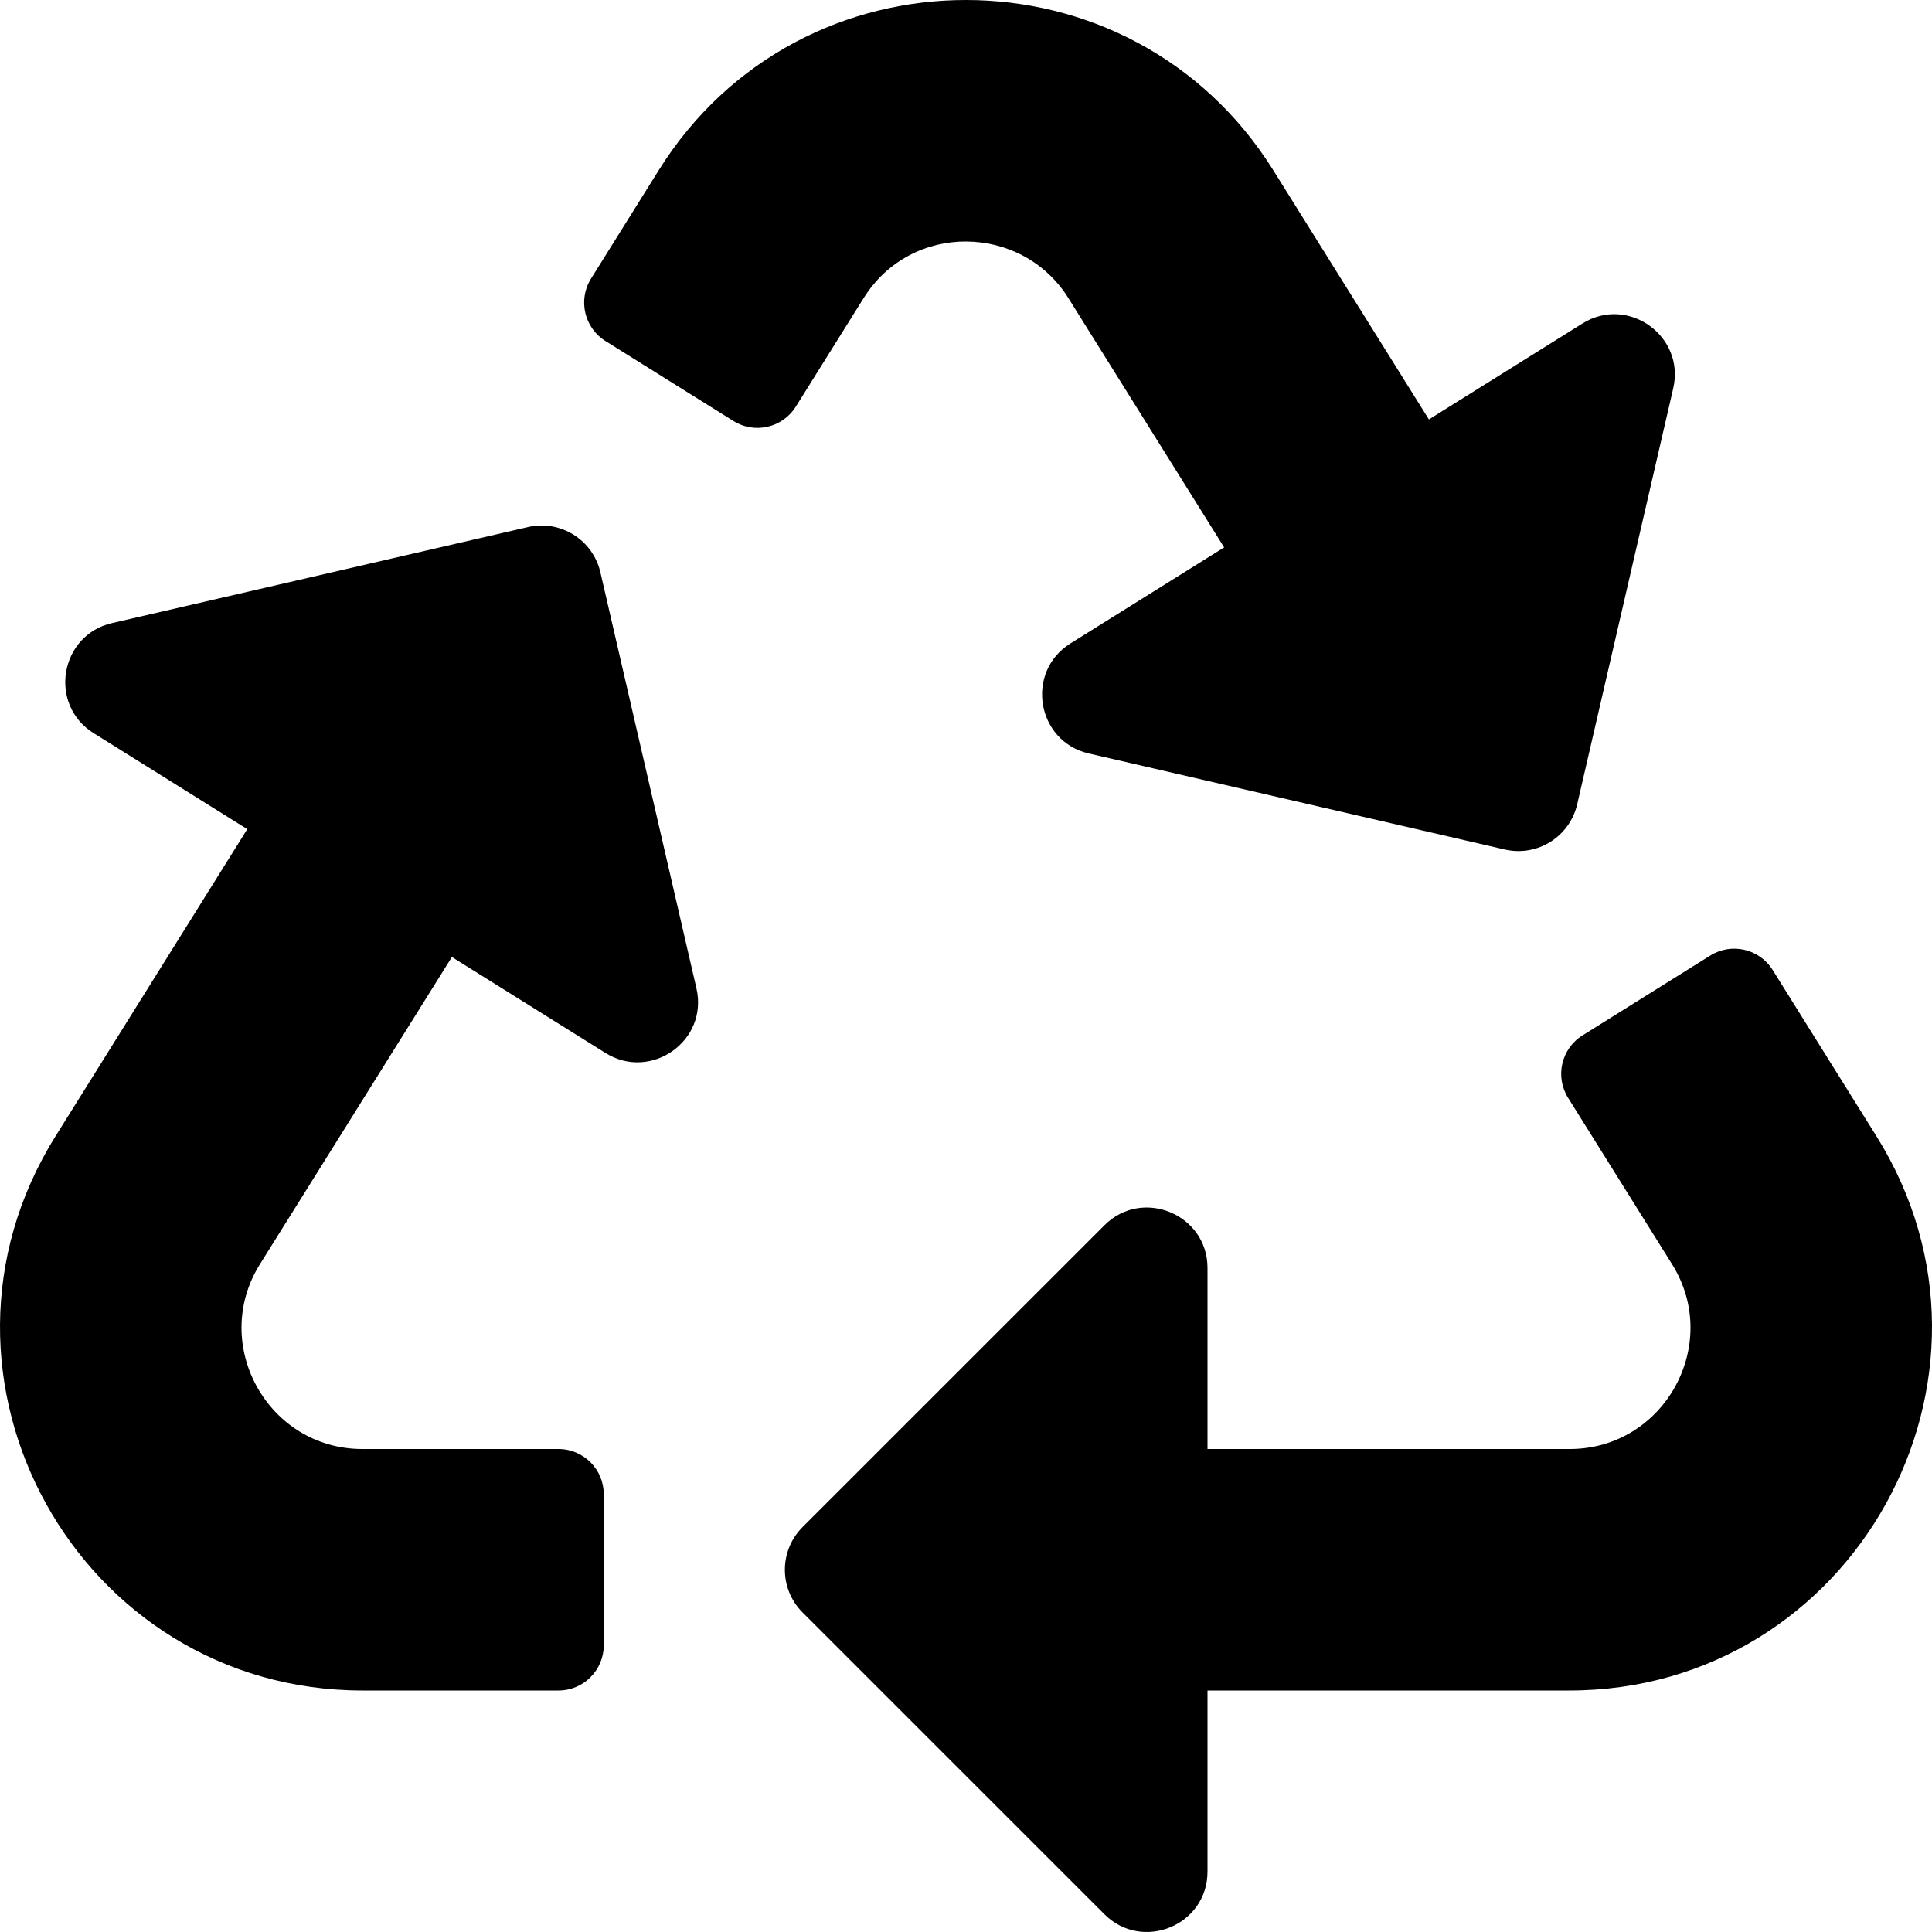
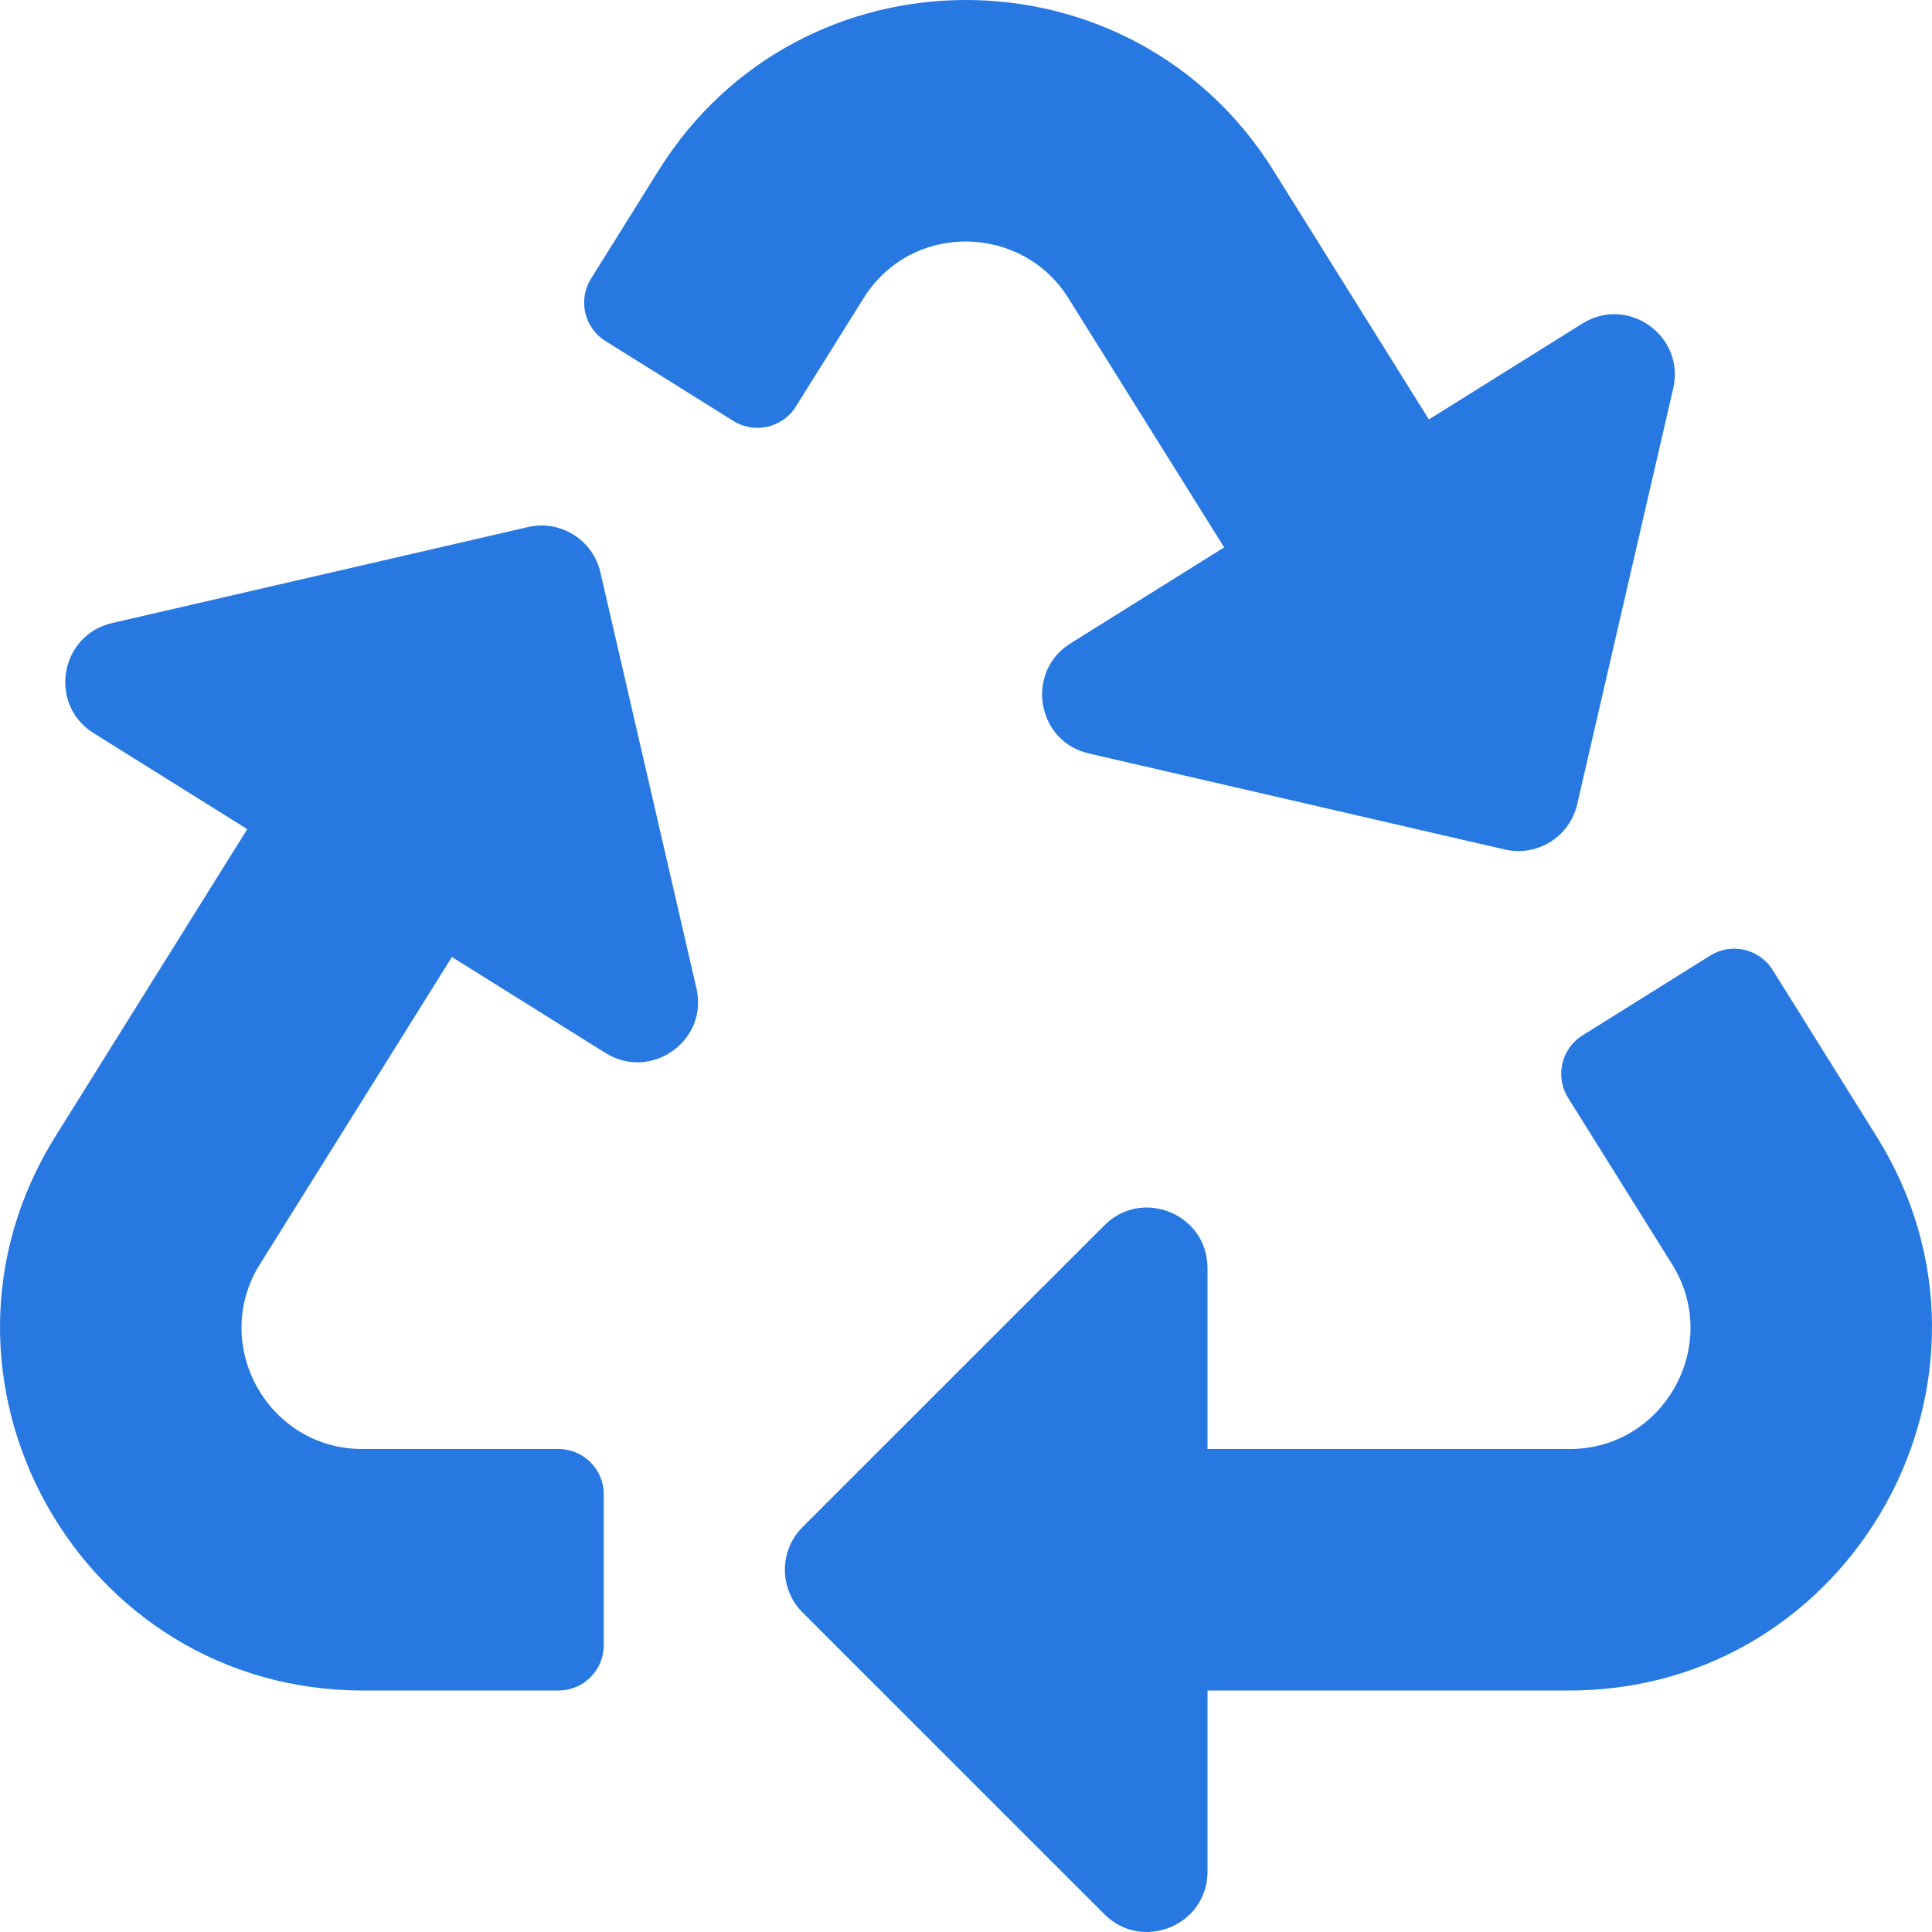
<svg xmlns="http://www.w3.org/2000/svg" aria-hidden="true" focusable="false" data-prefix="fas" data-icon="recycle" class="svg-inline--fa fa-recycle fa-w-16" role="img" viewBox="0 0 512 512">
-   <path fill="currentColor" d="M184.561 261.903c3.232 13.997-12.123 24.635-24.068 17.168l-40.736-25.455-50.867 81.402C55.606 356.273 70.96 384 96.012 384H148c6.627 0 12 5.373 12 12v40c0 6.627-5.373 12-12 12H96.115c-75.334 0-121.302-83.048-81.408-146.88l50.822-81.388-40.725-25.448c-12.081-7.547-8.966-25.961 4.879-29.158l110.237-25.45c8.611-1.988 17.201 3.381 19.189 11.99l25.452 110.237zm98.561-182.915l41.289 66.076-40.74 25.457c-12.051 7.528-9 25.953 4.879 29.158l110.237 25.45c8.672 1.999 17.215-3.438 19.189-11.99l25.45-110.237c3.197-13.844-11.99-24.719-24.068-17.168l-40.687 25.424-41.263-66.082c-37.521-60.033-125.209-60.171-162.816 0l-17.963 28.766c-3.51 5.62-1.8 13.021 3.82 16.533l33.919 21.195c5.62 3.512 13.024 1.803 16.536-3.817l17.961-28.743c12.712-20.341 41.973-19.676 54.257-.022zM497.288 301.12l-27.515-44.065c-3.511-5.623-10.916-7.334-16.538-3.821l-33.861 21.159c-5.62 3.512-7.33 10.915-3.818 16.536l27.564 44.112c13.257 21.211-2.057 48.96-27.136 48.96H320V336.02c0-14.213-17.242-21.383-27.313-11.313l-80 79.981c-6.249 6.248-6.249 16.379 0 22.627l80 79.989C302.689 517.308 320 510.3 320 495.989V448h95.88c75.274 0 121.335-82.997 81.408-146.88z" />
+   <path fill="rgba(40, 120, 226, 89)" d="M184.561 261.903c3.232 13.997-12.123 24.635-24.068 17.168l-40.736-25.455-50.867 81.402C55.606 356.273 70.96 384 96.012 384H148c6.627 0 12 5.373 12 12v40c0 6.627-5.373 12-12 12H96.115c-75.334 0-121.302-83.048-81.408-146.88l50.822-81.388-40.725-25.448c-12.081-7.547-8.966-25.961 4.879-29.158l110.237-25.45c8.611-1.988 17.201 3.381 19.189 11.99l25.452 110.237zm98.561-182.915l41.289 66.076-40.74 25.457c-12.051 7.528-9 25.953 4.879 29.158l110.237 25.45c8.672 1.999 17.215-3.438 19.189-11.99l25.45-110.237c3.197-13.844-11.99-24.719-24.068-17.168l-40.687 25.424-41.263-66.082c-37.521-60.033-125.209-60.171-162.816 0l-17.963 28.766c-3.51 5.62-1.8 13.021 3.82 16.533l33.919 21.195c5.62 3.512 13.024 1.803 16.536-3.817l17.961-28.743c12.712-20.341 41.973-19.676 54.257-.022zM497.288 301.12l-27.515-44.065c-3.511-5.623-10.916-7.334-16.538-3.821l-33.861 21.159c-5.62 3.512-7.33 10.915-3.818 16.536l27.564 44.112c13.257 21.211-2.057 48.96-27.136 48.96H320V336.02c0-14.213-17.242-21.383-27.313-11.313l-80 79.981c-6.249 6.248-6.249 16.379 0 22.627l80 79.989C302.689 517.308 320 510.3 320 495.989V448h95.88c75.274 0 121.335-82.997 81.408-146.88z" />
</svg>
